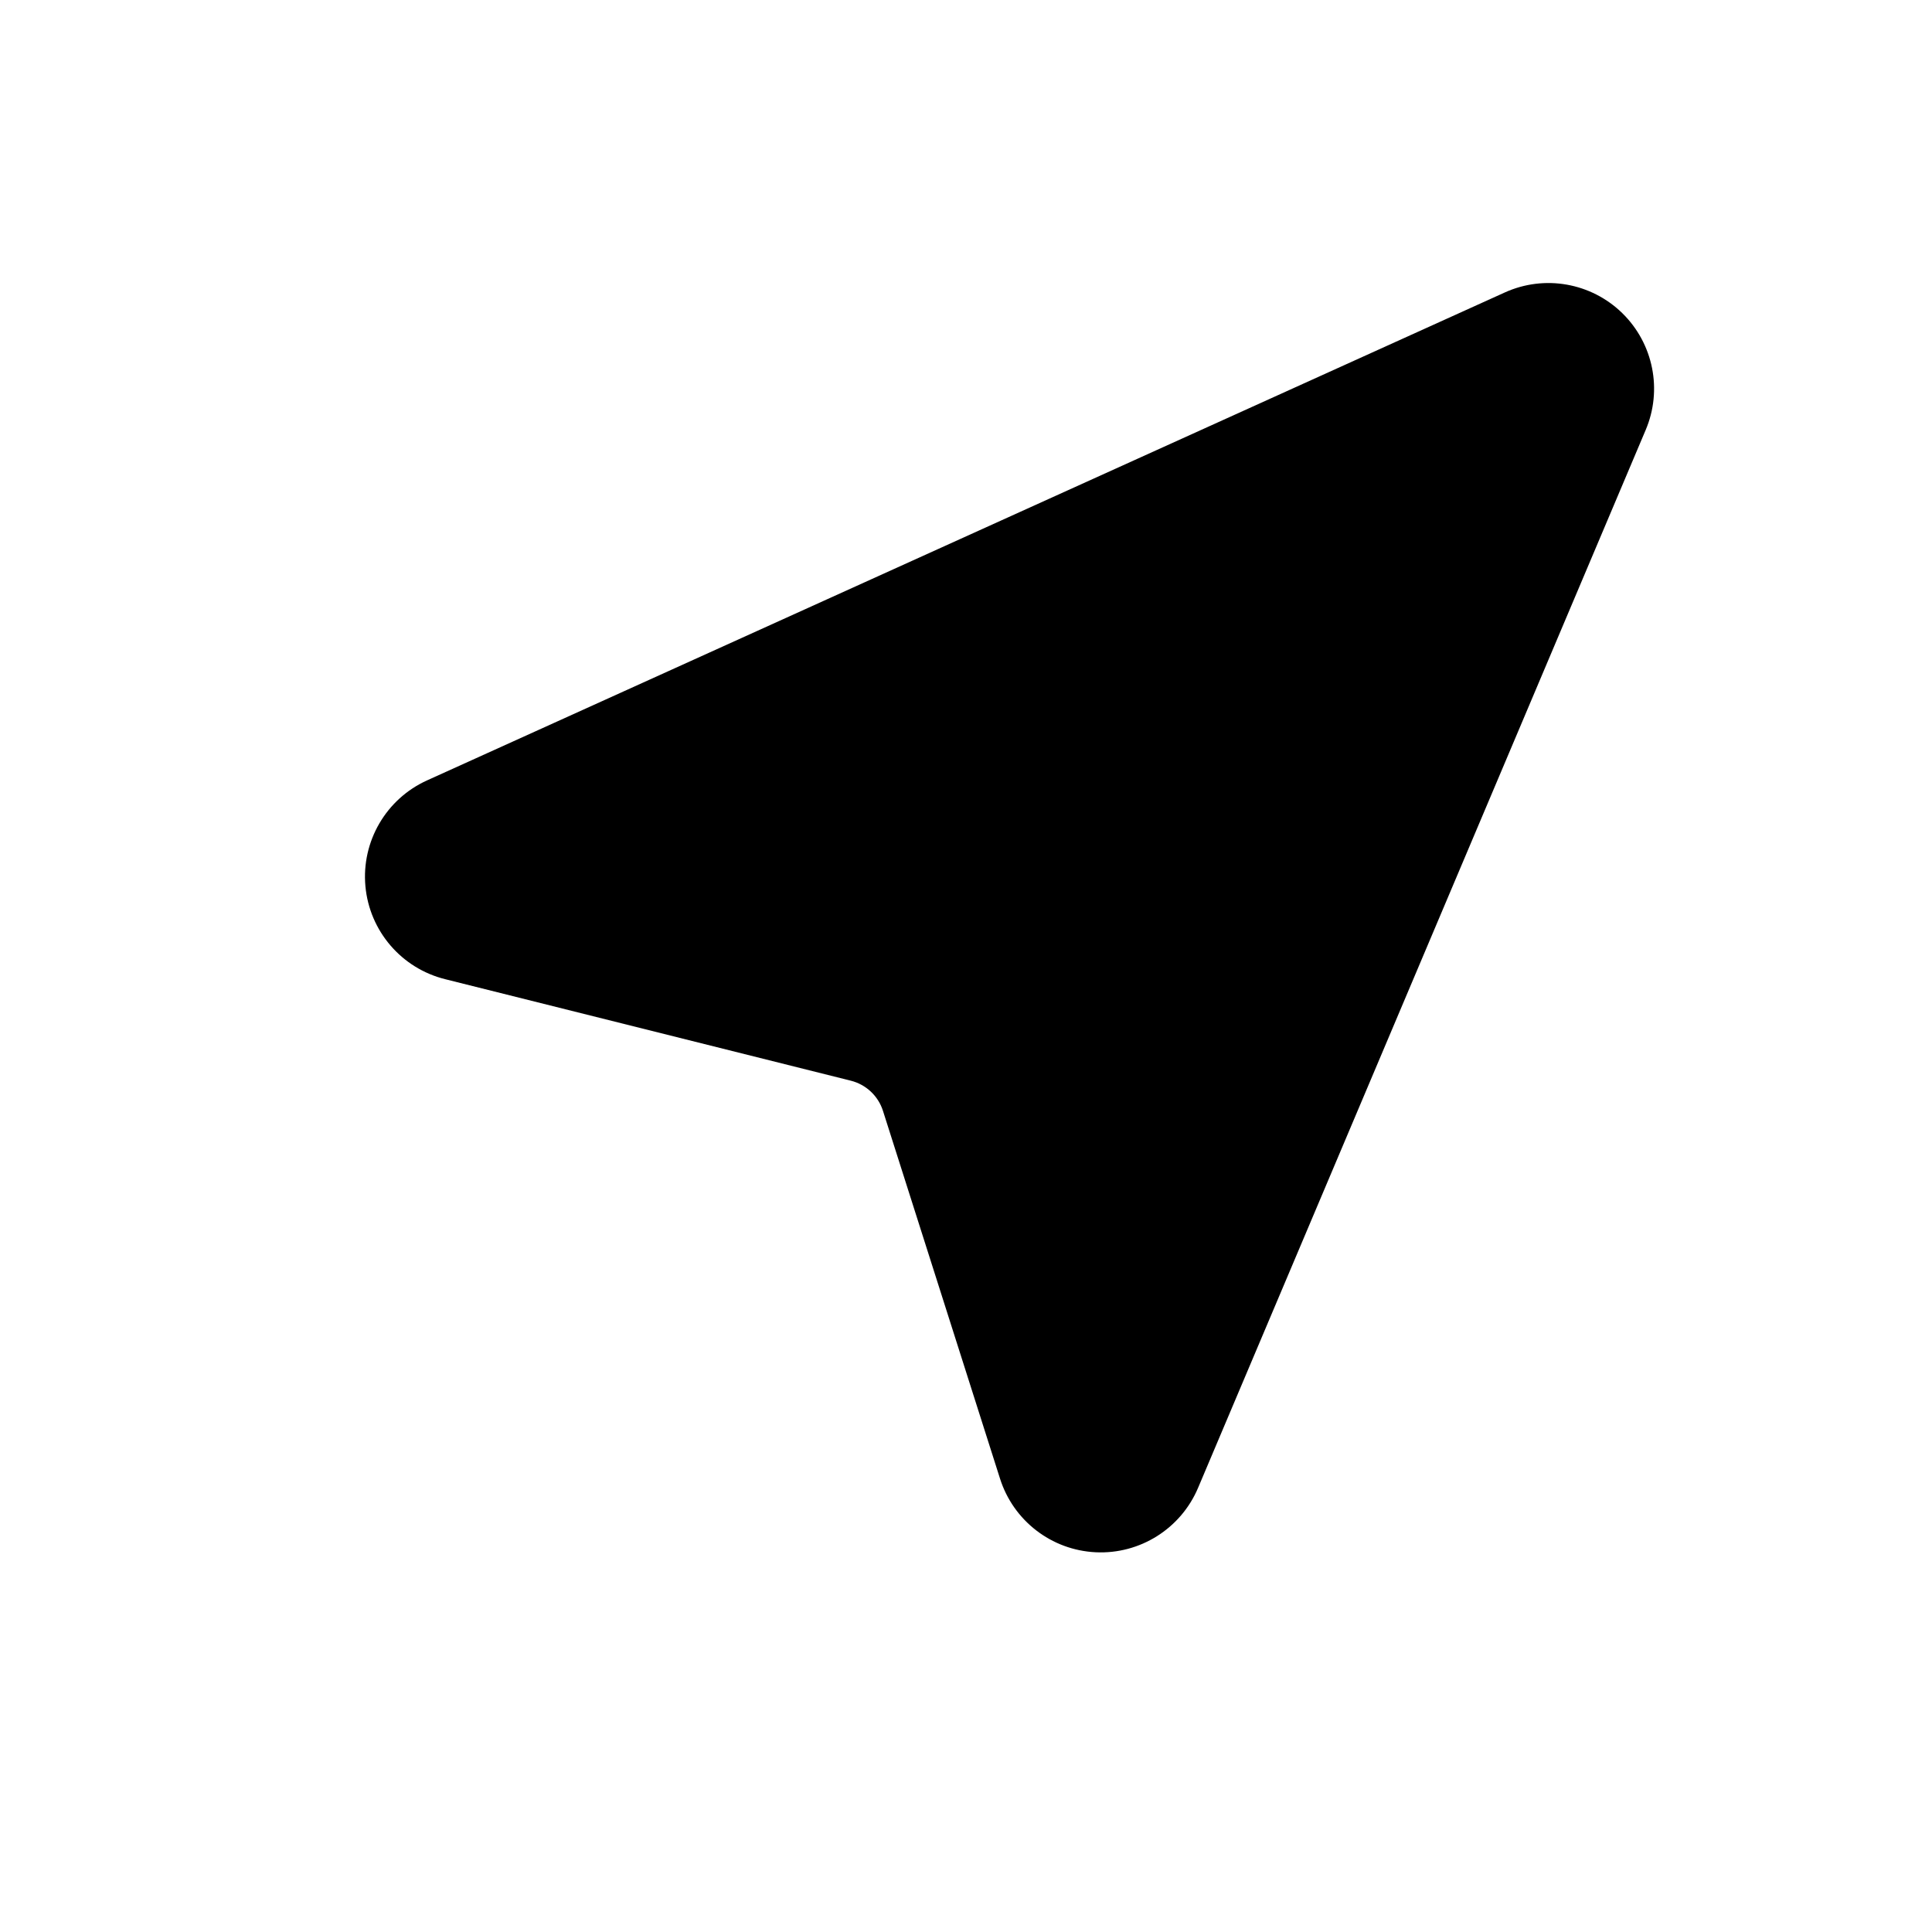
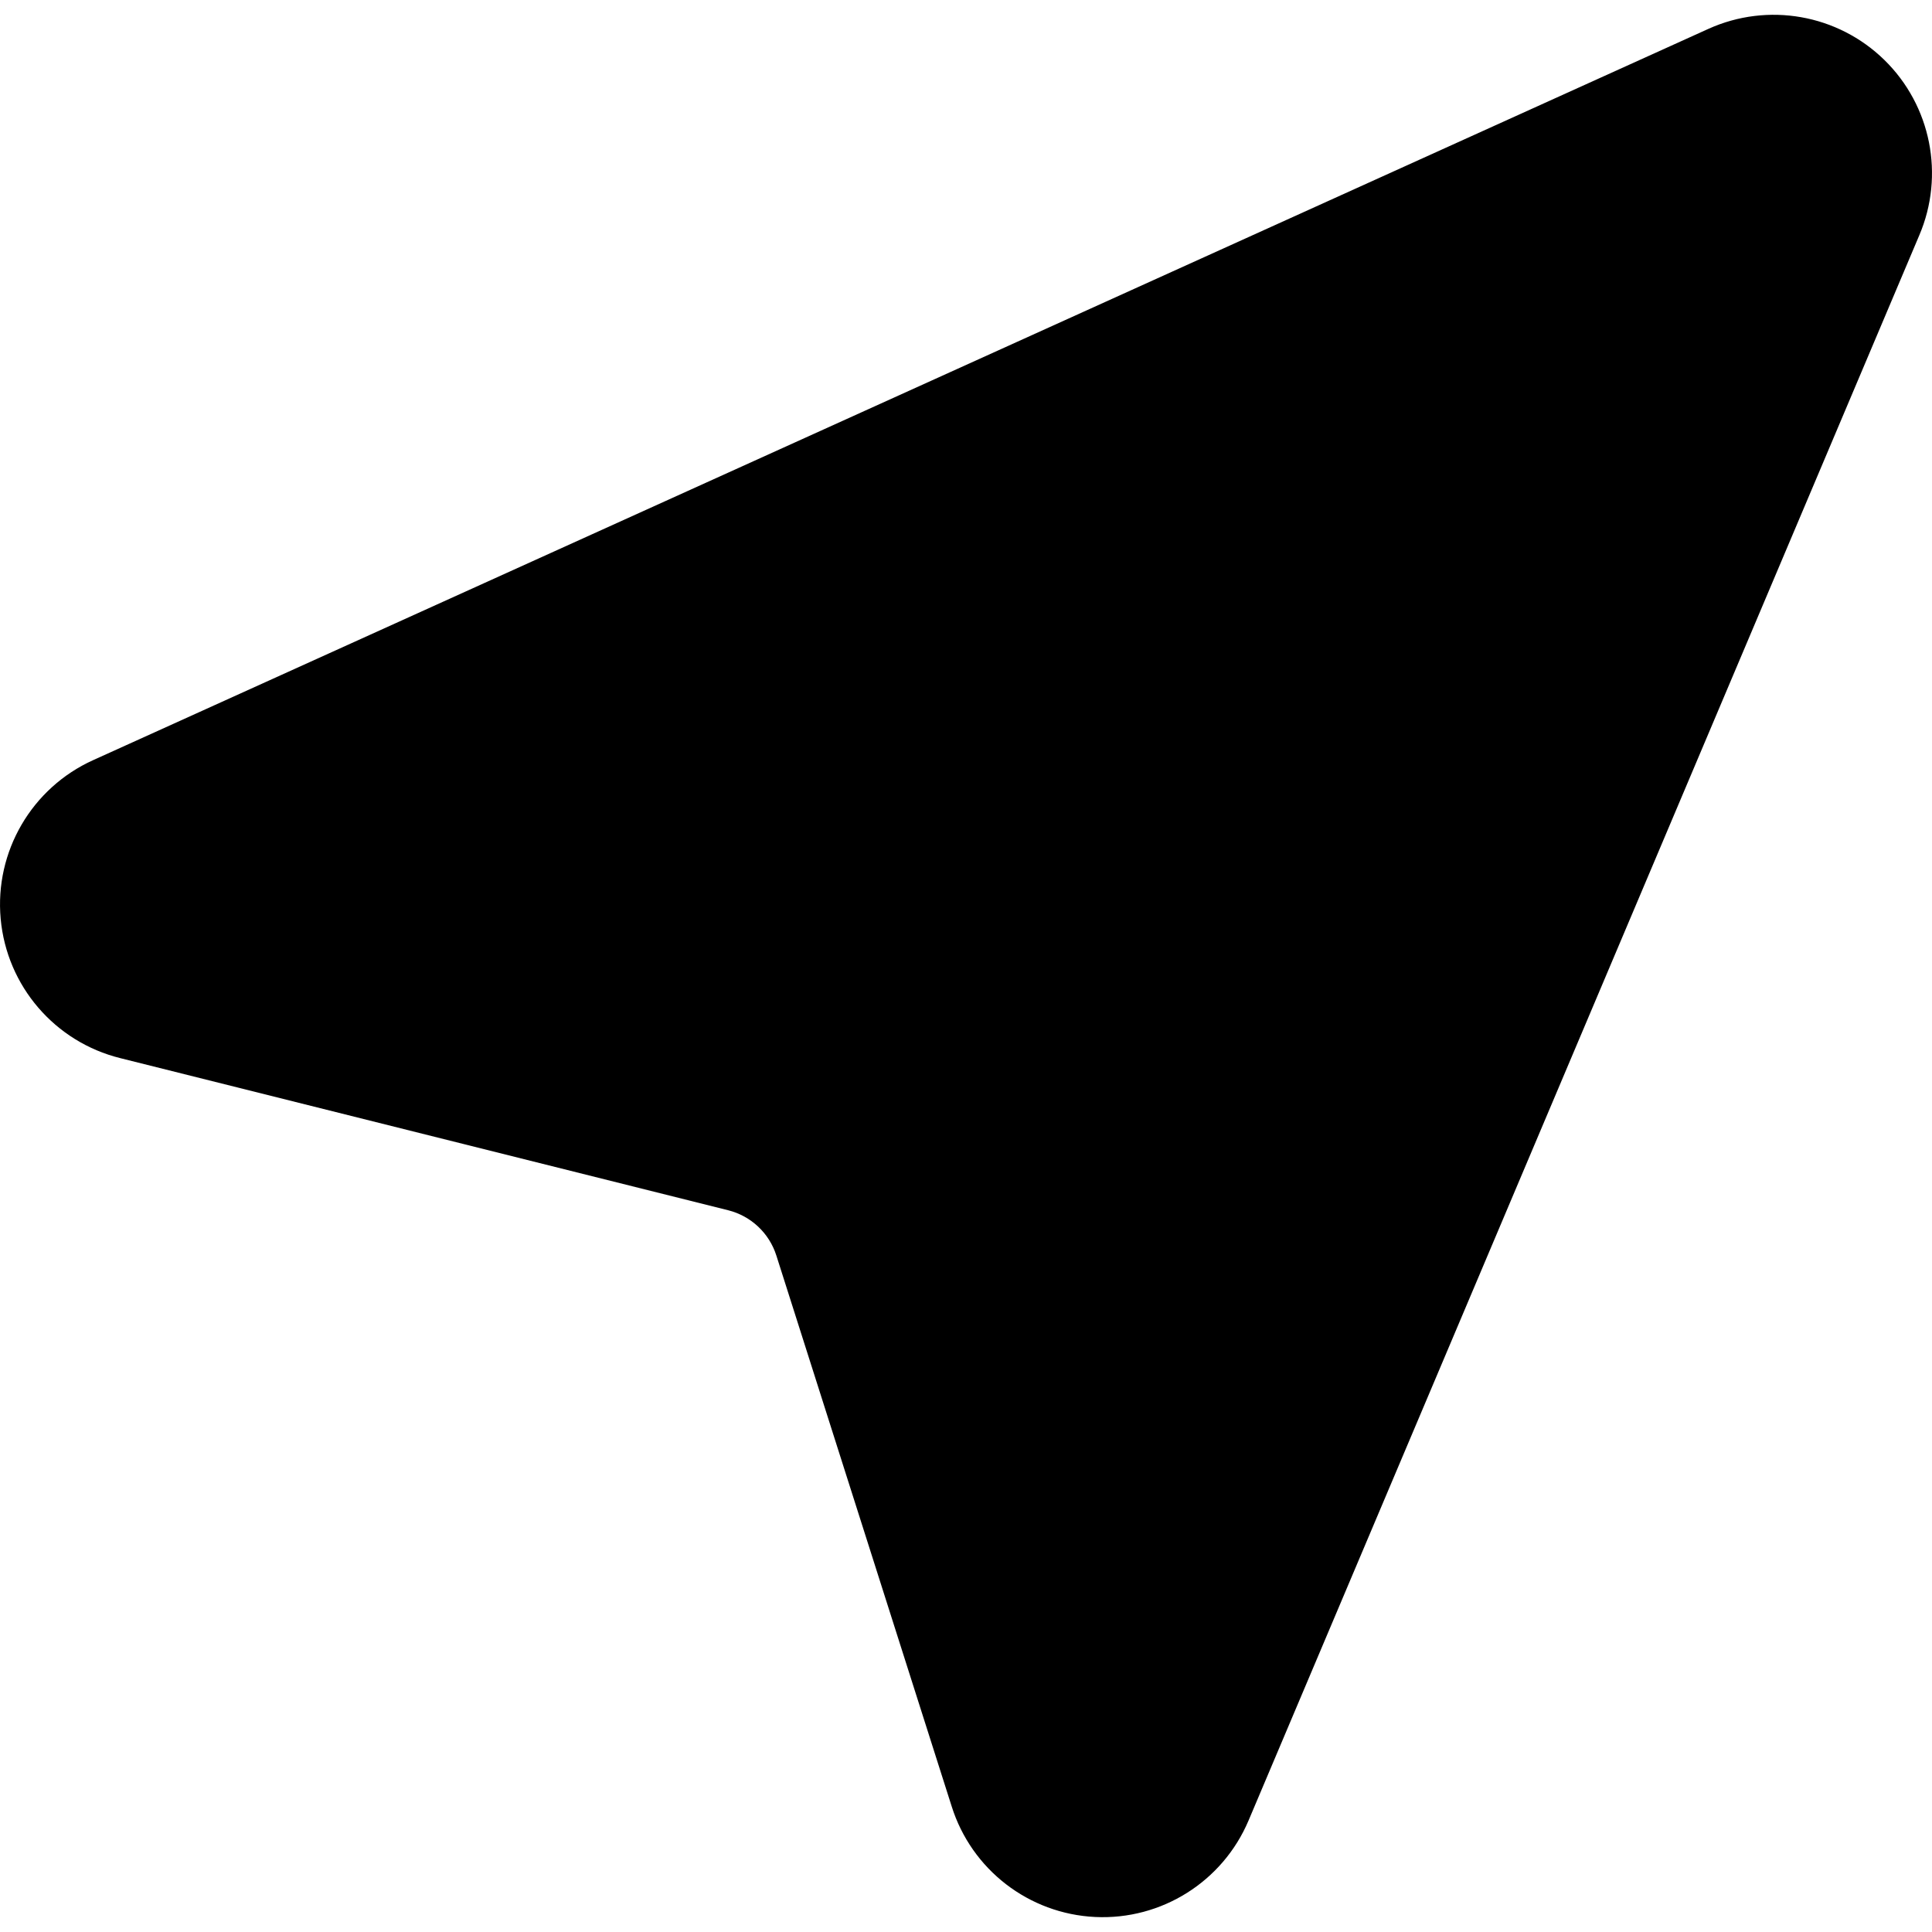
- <svg xmlns="http://www.w3.org/2000/svg" viewBox="0 0 512 512">
-   <path d="M118 259.5 A28 28 0 0 1 113.2 206.8L398.8 77.5 A28 28 0 0 1 436.1 114L317.5 394.3 A28 28 0 0 1 265 391.8L234 294.4 A12 12 0 0 0 225.5 286.4Z" />
+ <svg xmlns="http://www.w3.org/2000/svg" viewBox="96.72 72.39 341.63 341.63">
+   <path d="M118 259.5A28 28 0 0 1 113.2 206.8L398.8 77.5A28 28 0 0 1 436.1 114L317.5 394.3A28 28 0 0 1 265 391.8L234 294.4A12 12 0 0 0 225.5 286.4Z" />
</svg>
